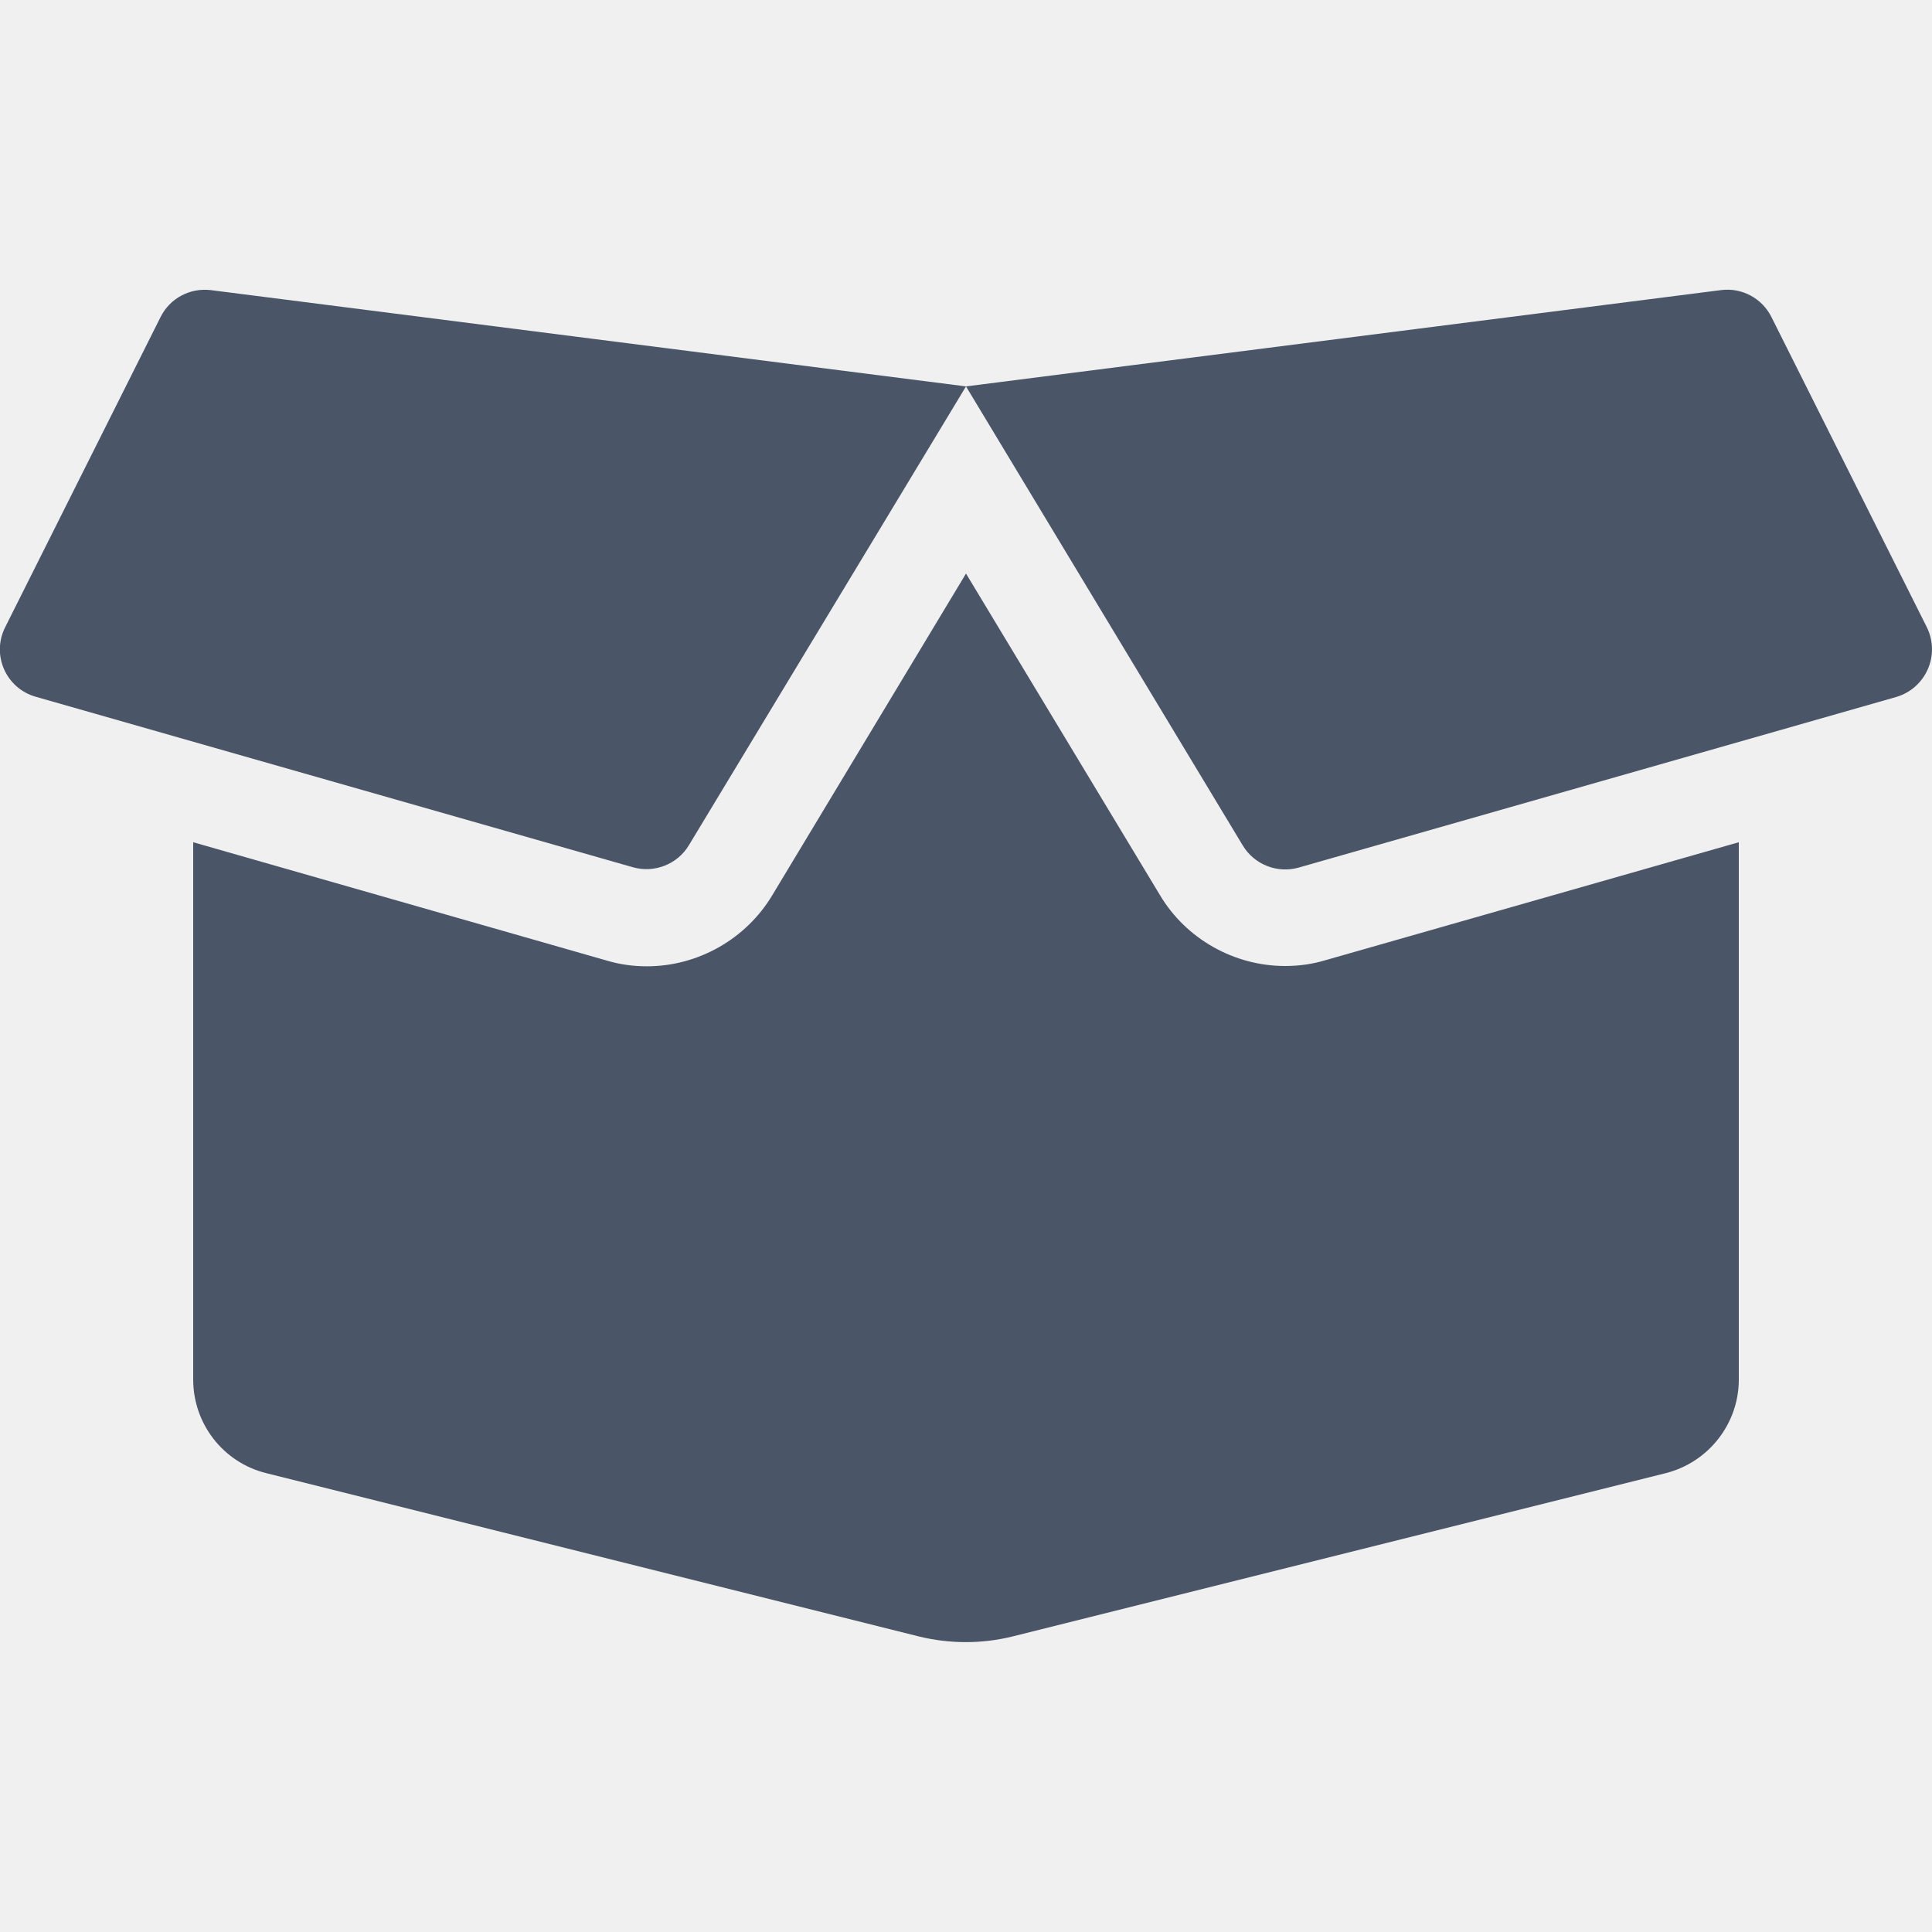
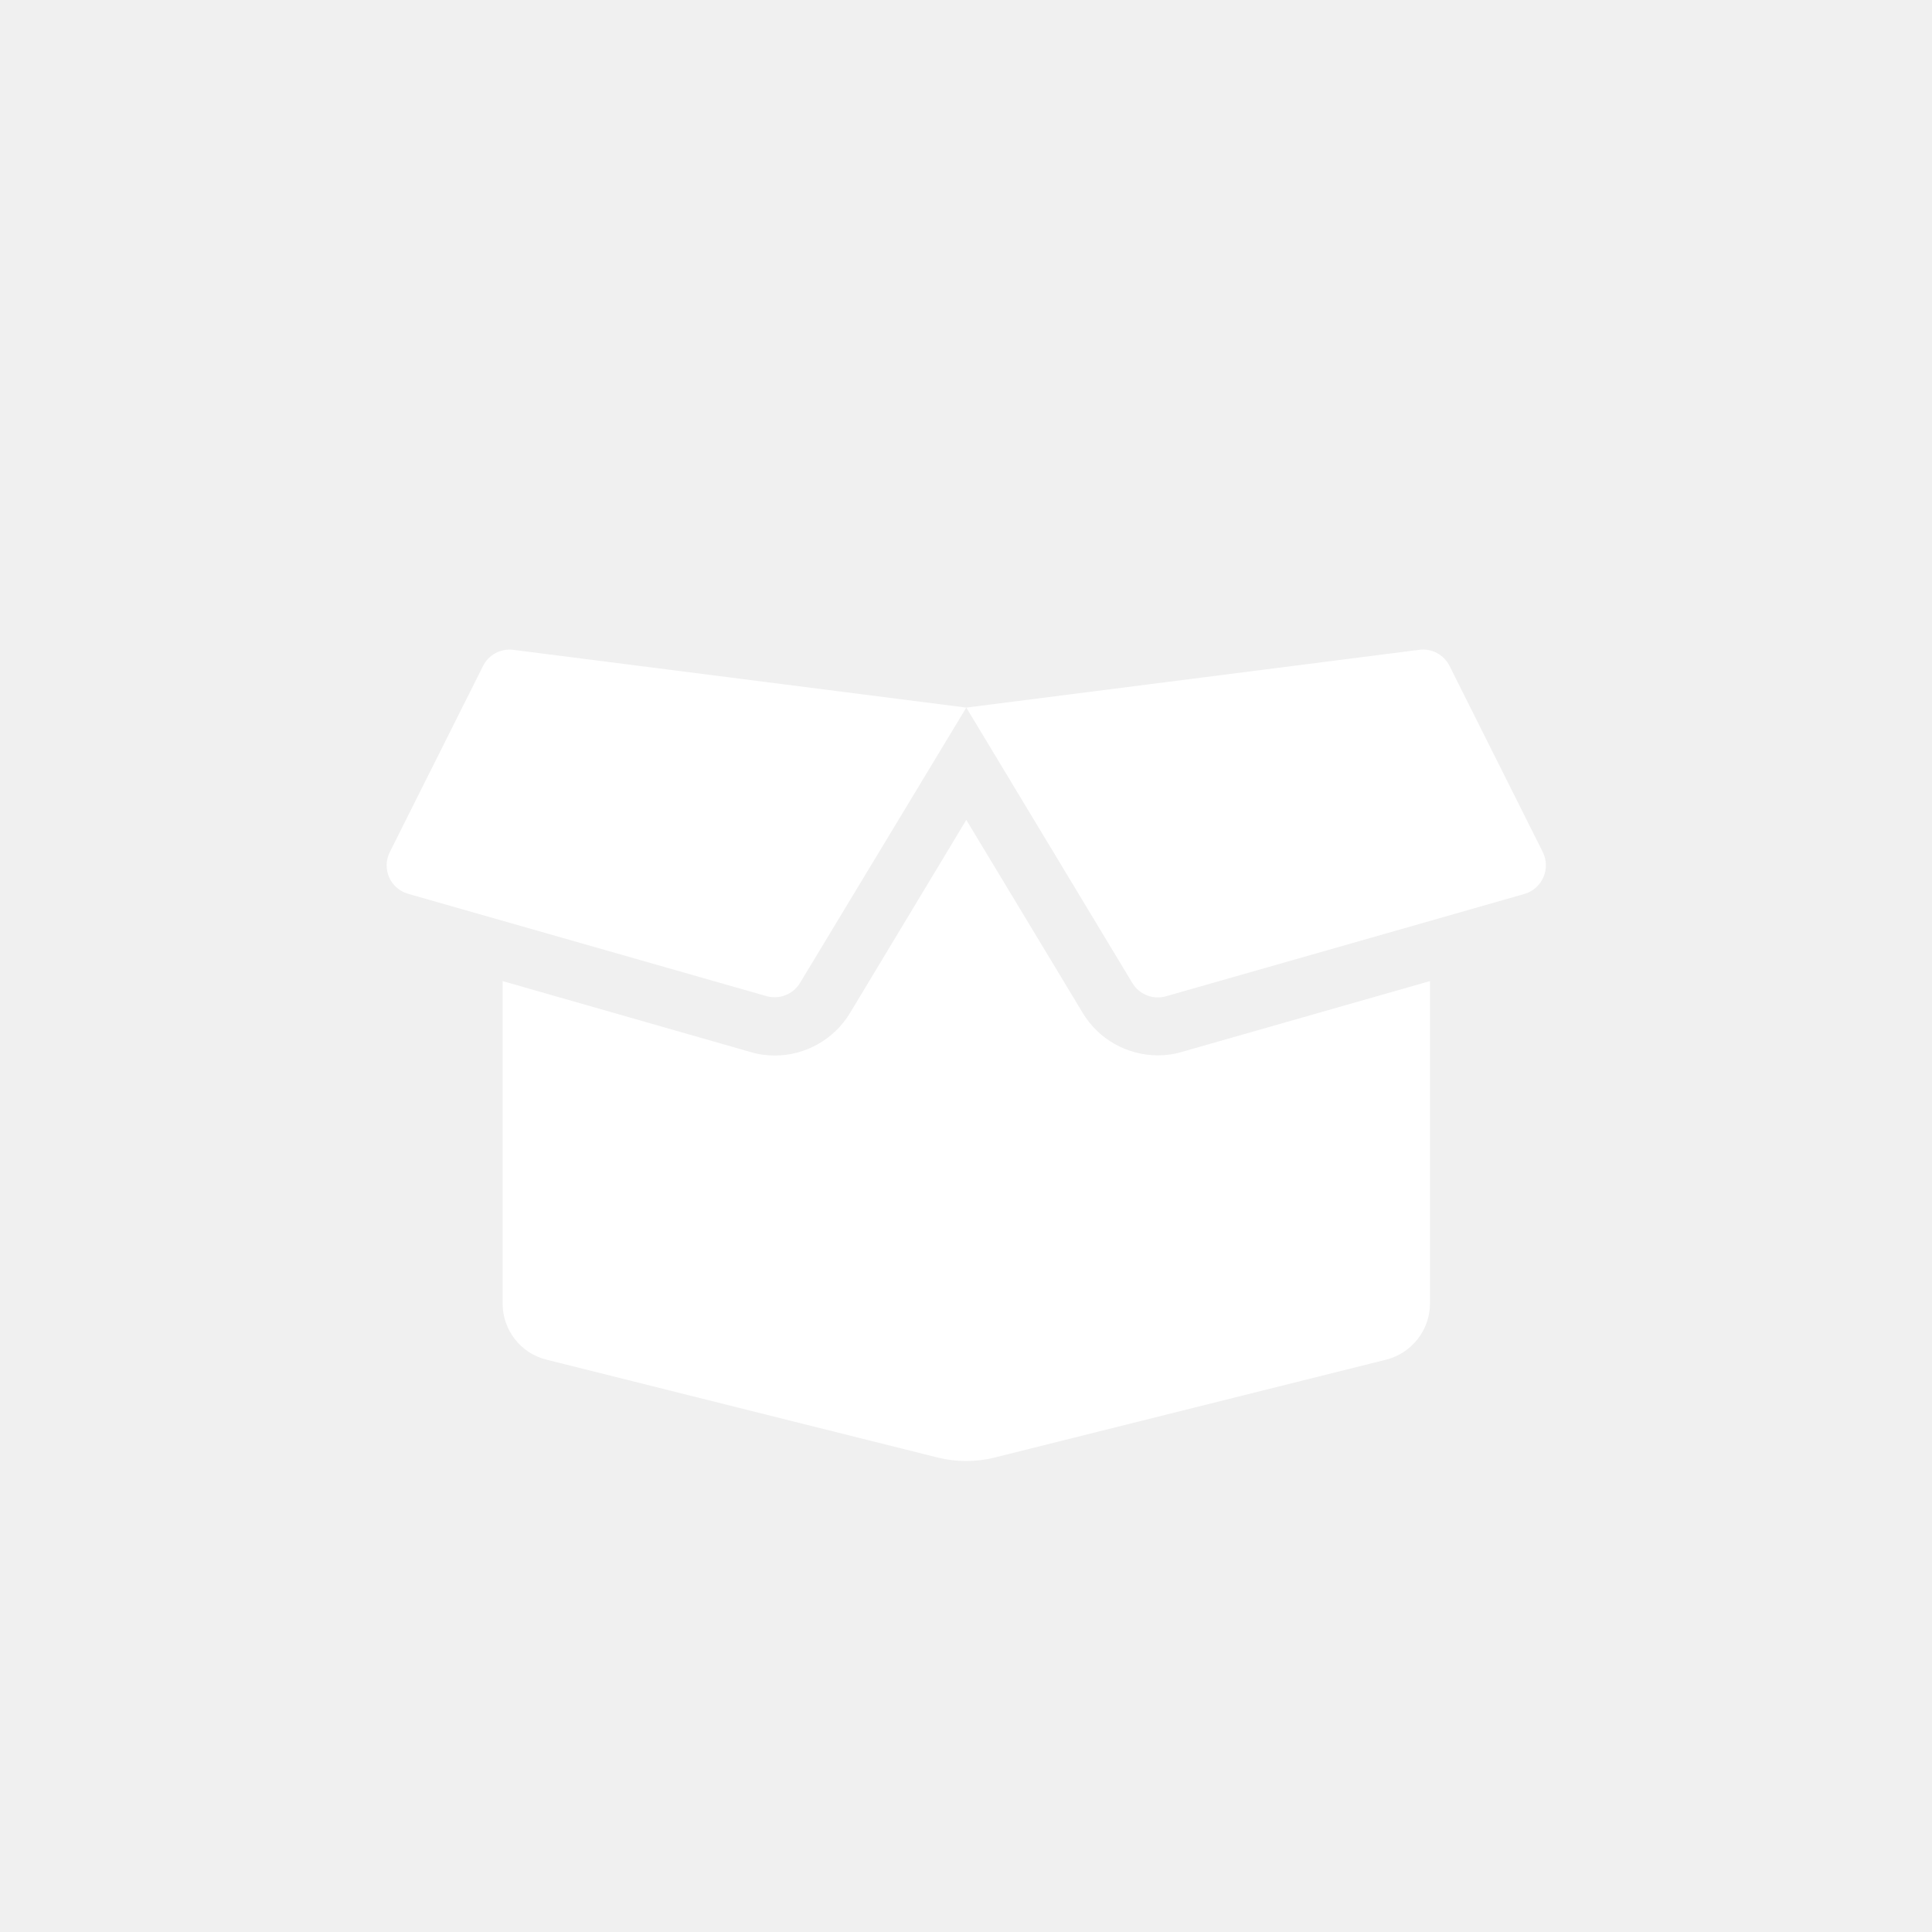
- <svg xmlns="http://www.w3.org/2000/svg" viewBox="0 0 640 512" width="512" height="512" fill="#4a5568">
-   <path d="M425.7 256c-16.9 0-32.8-9-41.4-23.4L320 126l-64.2 106.6c-8.7 14.5-24.6 23.5-41.5 23.5-4.5 0-9-.6-13.3-1.9L64 215v178c0 14.7 10 27.5 24.2 31l216.2 54.1c10.2 2.5 20.9 2.5 31 0L551.8 424c14.2-3.6 24.2-16.4 24.2-31V215l-137 39.1c-4.3 1.3-8.8 1.9-13.3 1.9zm212.6-112.2L586.8 41c-3.1-6.2-9.8-9.8-16.7-8.9L320 64l91.7 152.1c3.8 6.3 11.4 9.3 18.5 7.3l197.9-56.5c9.9-2.9 14.7-13.9 10.2-23.1zM53.2 41L1.7 143.8c-4.6 9.2.3 20.2 10.1 23l197.9 56.5c7.1 2 14.7-1 18.5-7.3L320 64 69.8 32.1c-6.9-.8-13.5 2.7-16.6 8.9z" />
+ <svg xmlns="http://www.w3.org/2000/svg" viewBox="0 0 640 512" width="512" height="512" fill="white" style="background: #4a5568">
+   <g transform="scale(0.6) translate(213.5,220)">
+     <path d="M425.7 256c-16.9 0-32.8-9-41.4-23.4L320 126l-64.2 106.6c-8.7 14.5-24.6 23.5-41.5 23.5-4.5 0-9-.6-13.3-1.9L64 215v178c0 14.7 10 27.5 24.2 31l216.2 54.1c10.2 2.5 20.9 2.5 31 0L551.8 424c14.2-3.6 24.2-16.4 24.2-31V215l-137 39.1c-4.3 1.3-8.8 1.9-13.3 1.9zm212.6-112.2L586.8 41c-3.1-6.2-9.8-9.8-16.7-8.9L320 64l91.7 152.1c3.8 6.3 11.4 9.3 18.5 7.3l197.9-56.5c9.9-2.9 14.7-13.9 10.2-23.1zM53.2 41L1.7 143.8c-4.6 9.2.3 20.2 10.1 23l197.9 56.5c7.1 2 14.7-1 18.5-7.3L320 64 69.8 32.1c-6.9-.8-13.5 2.7-16.6 8.9z" />
+   </g>
</svg>
